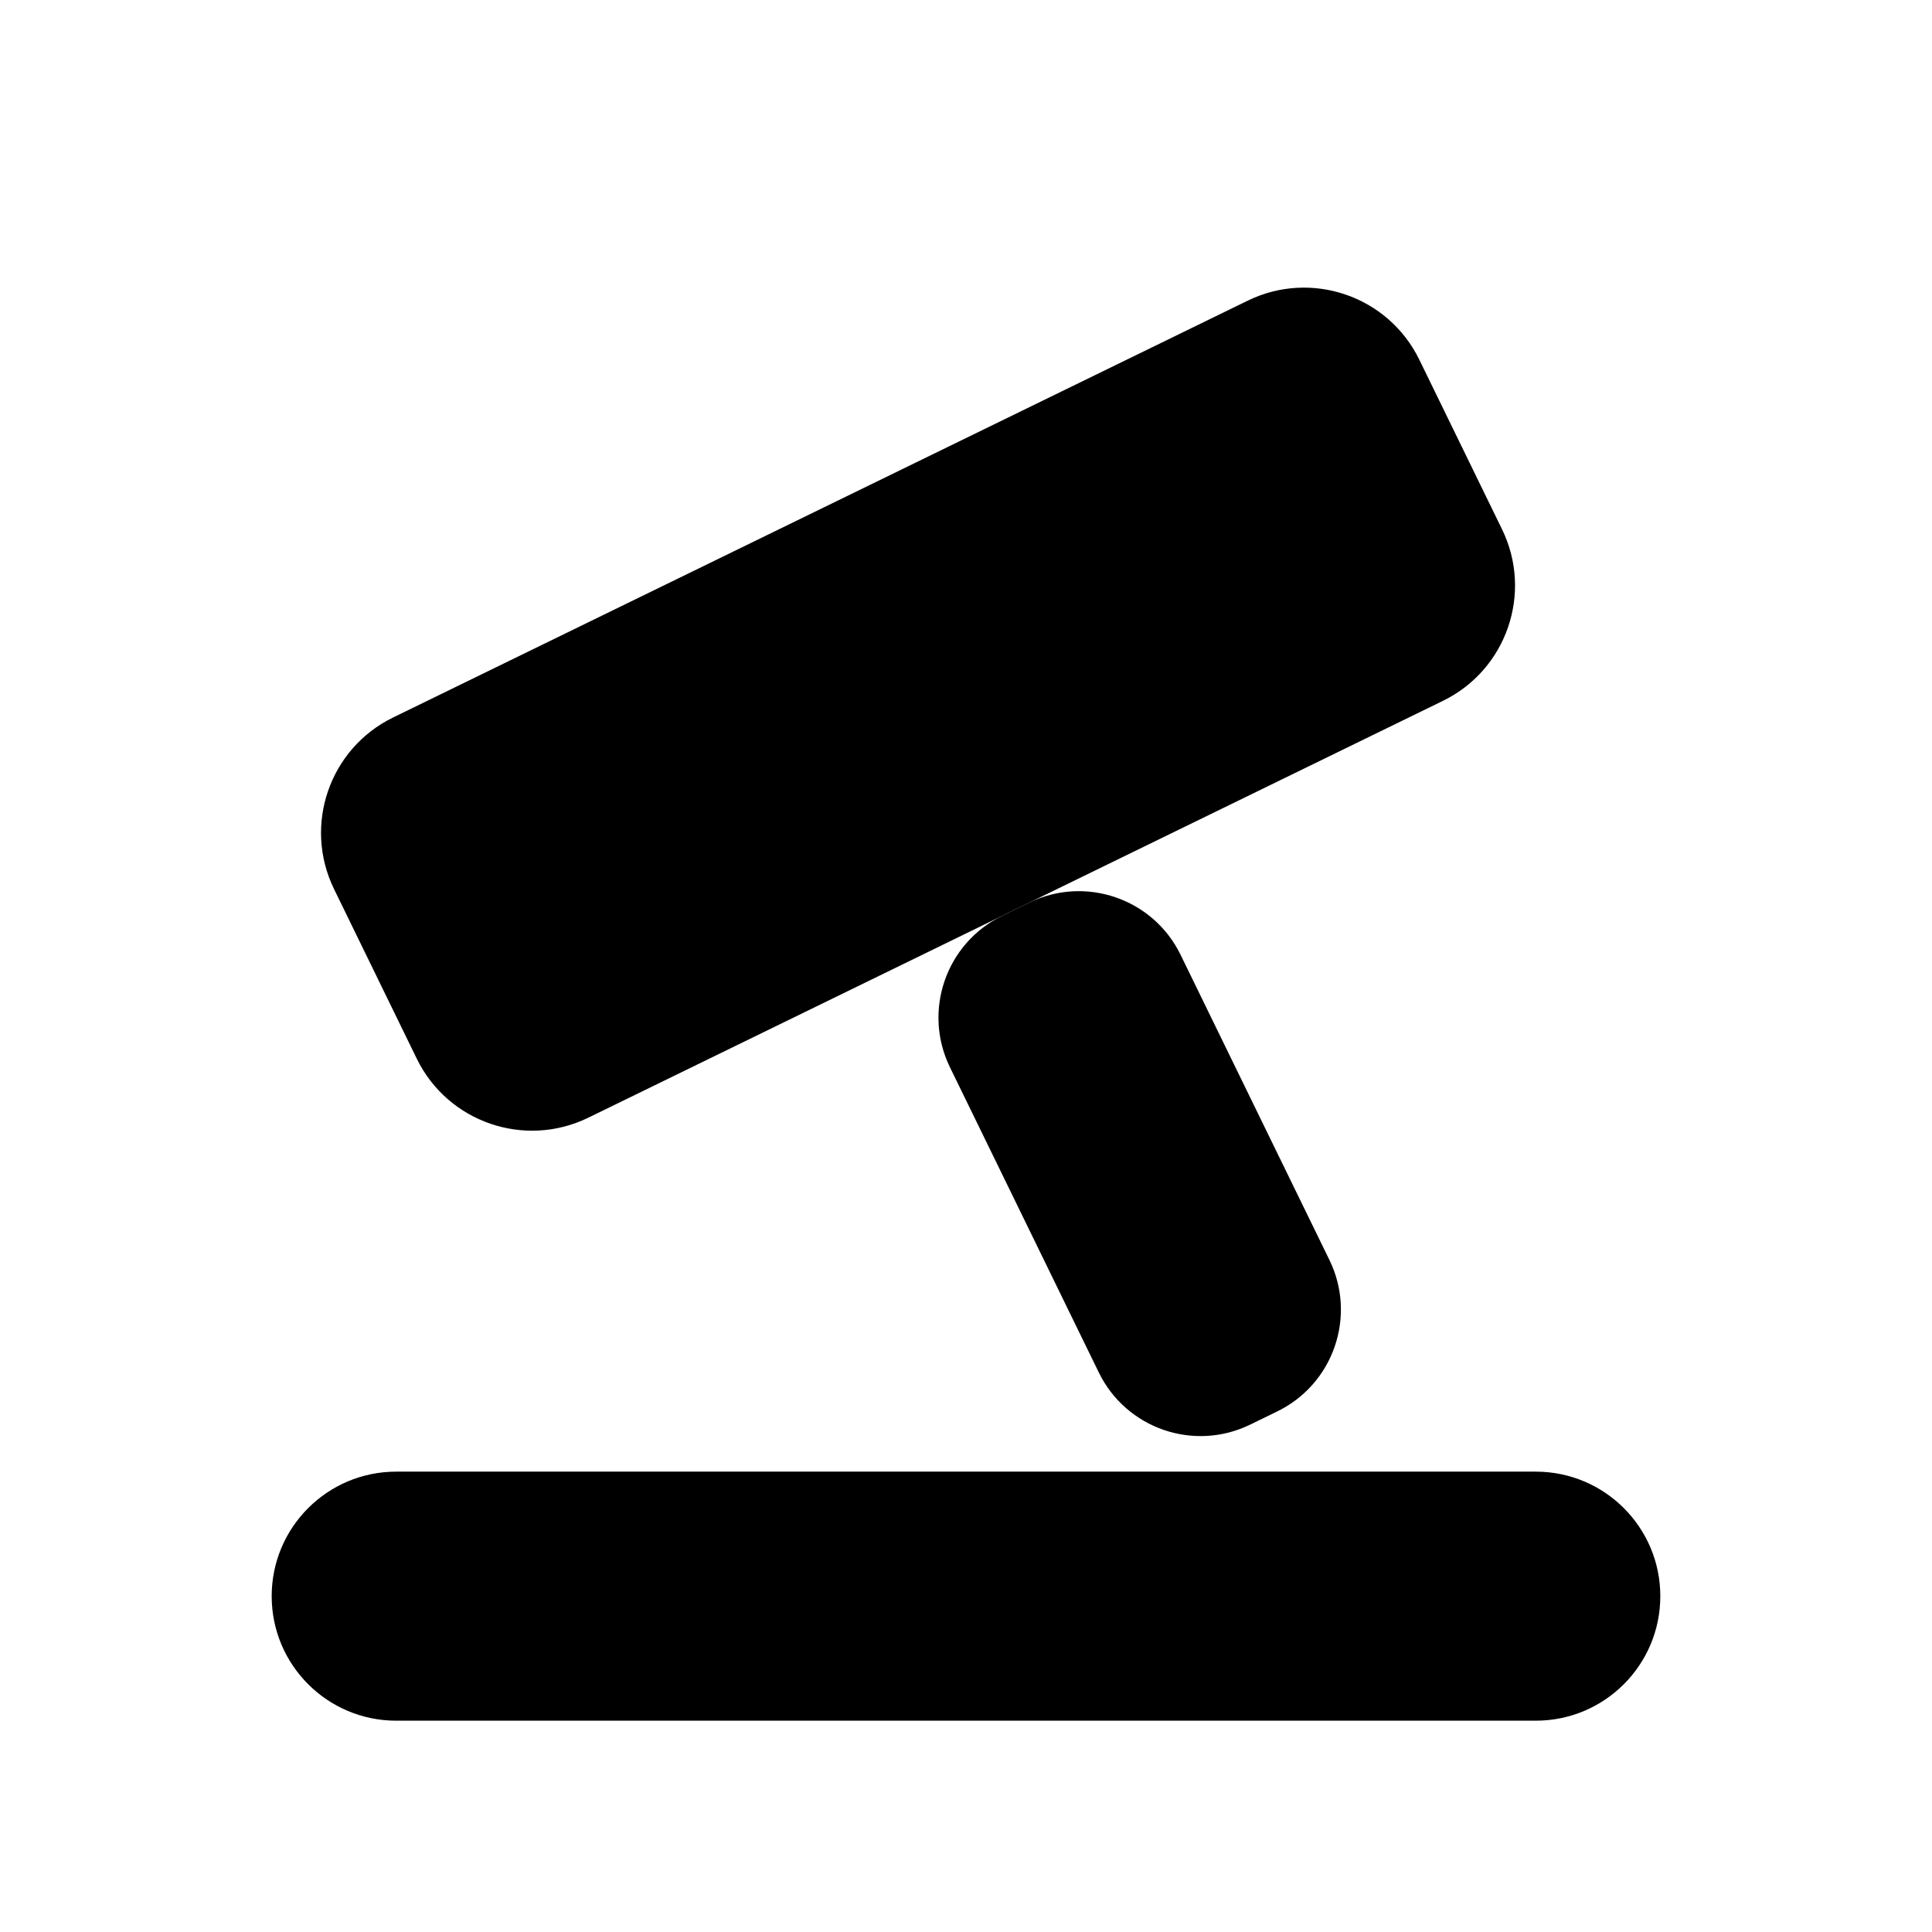
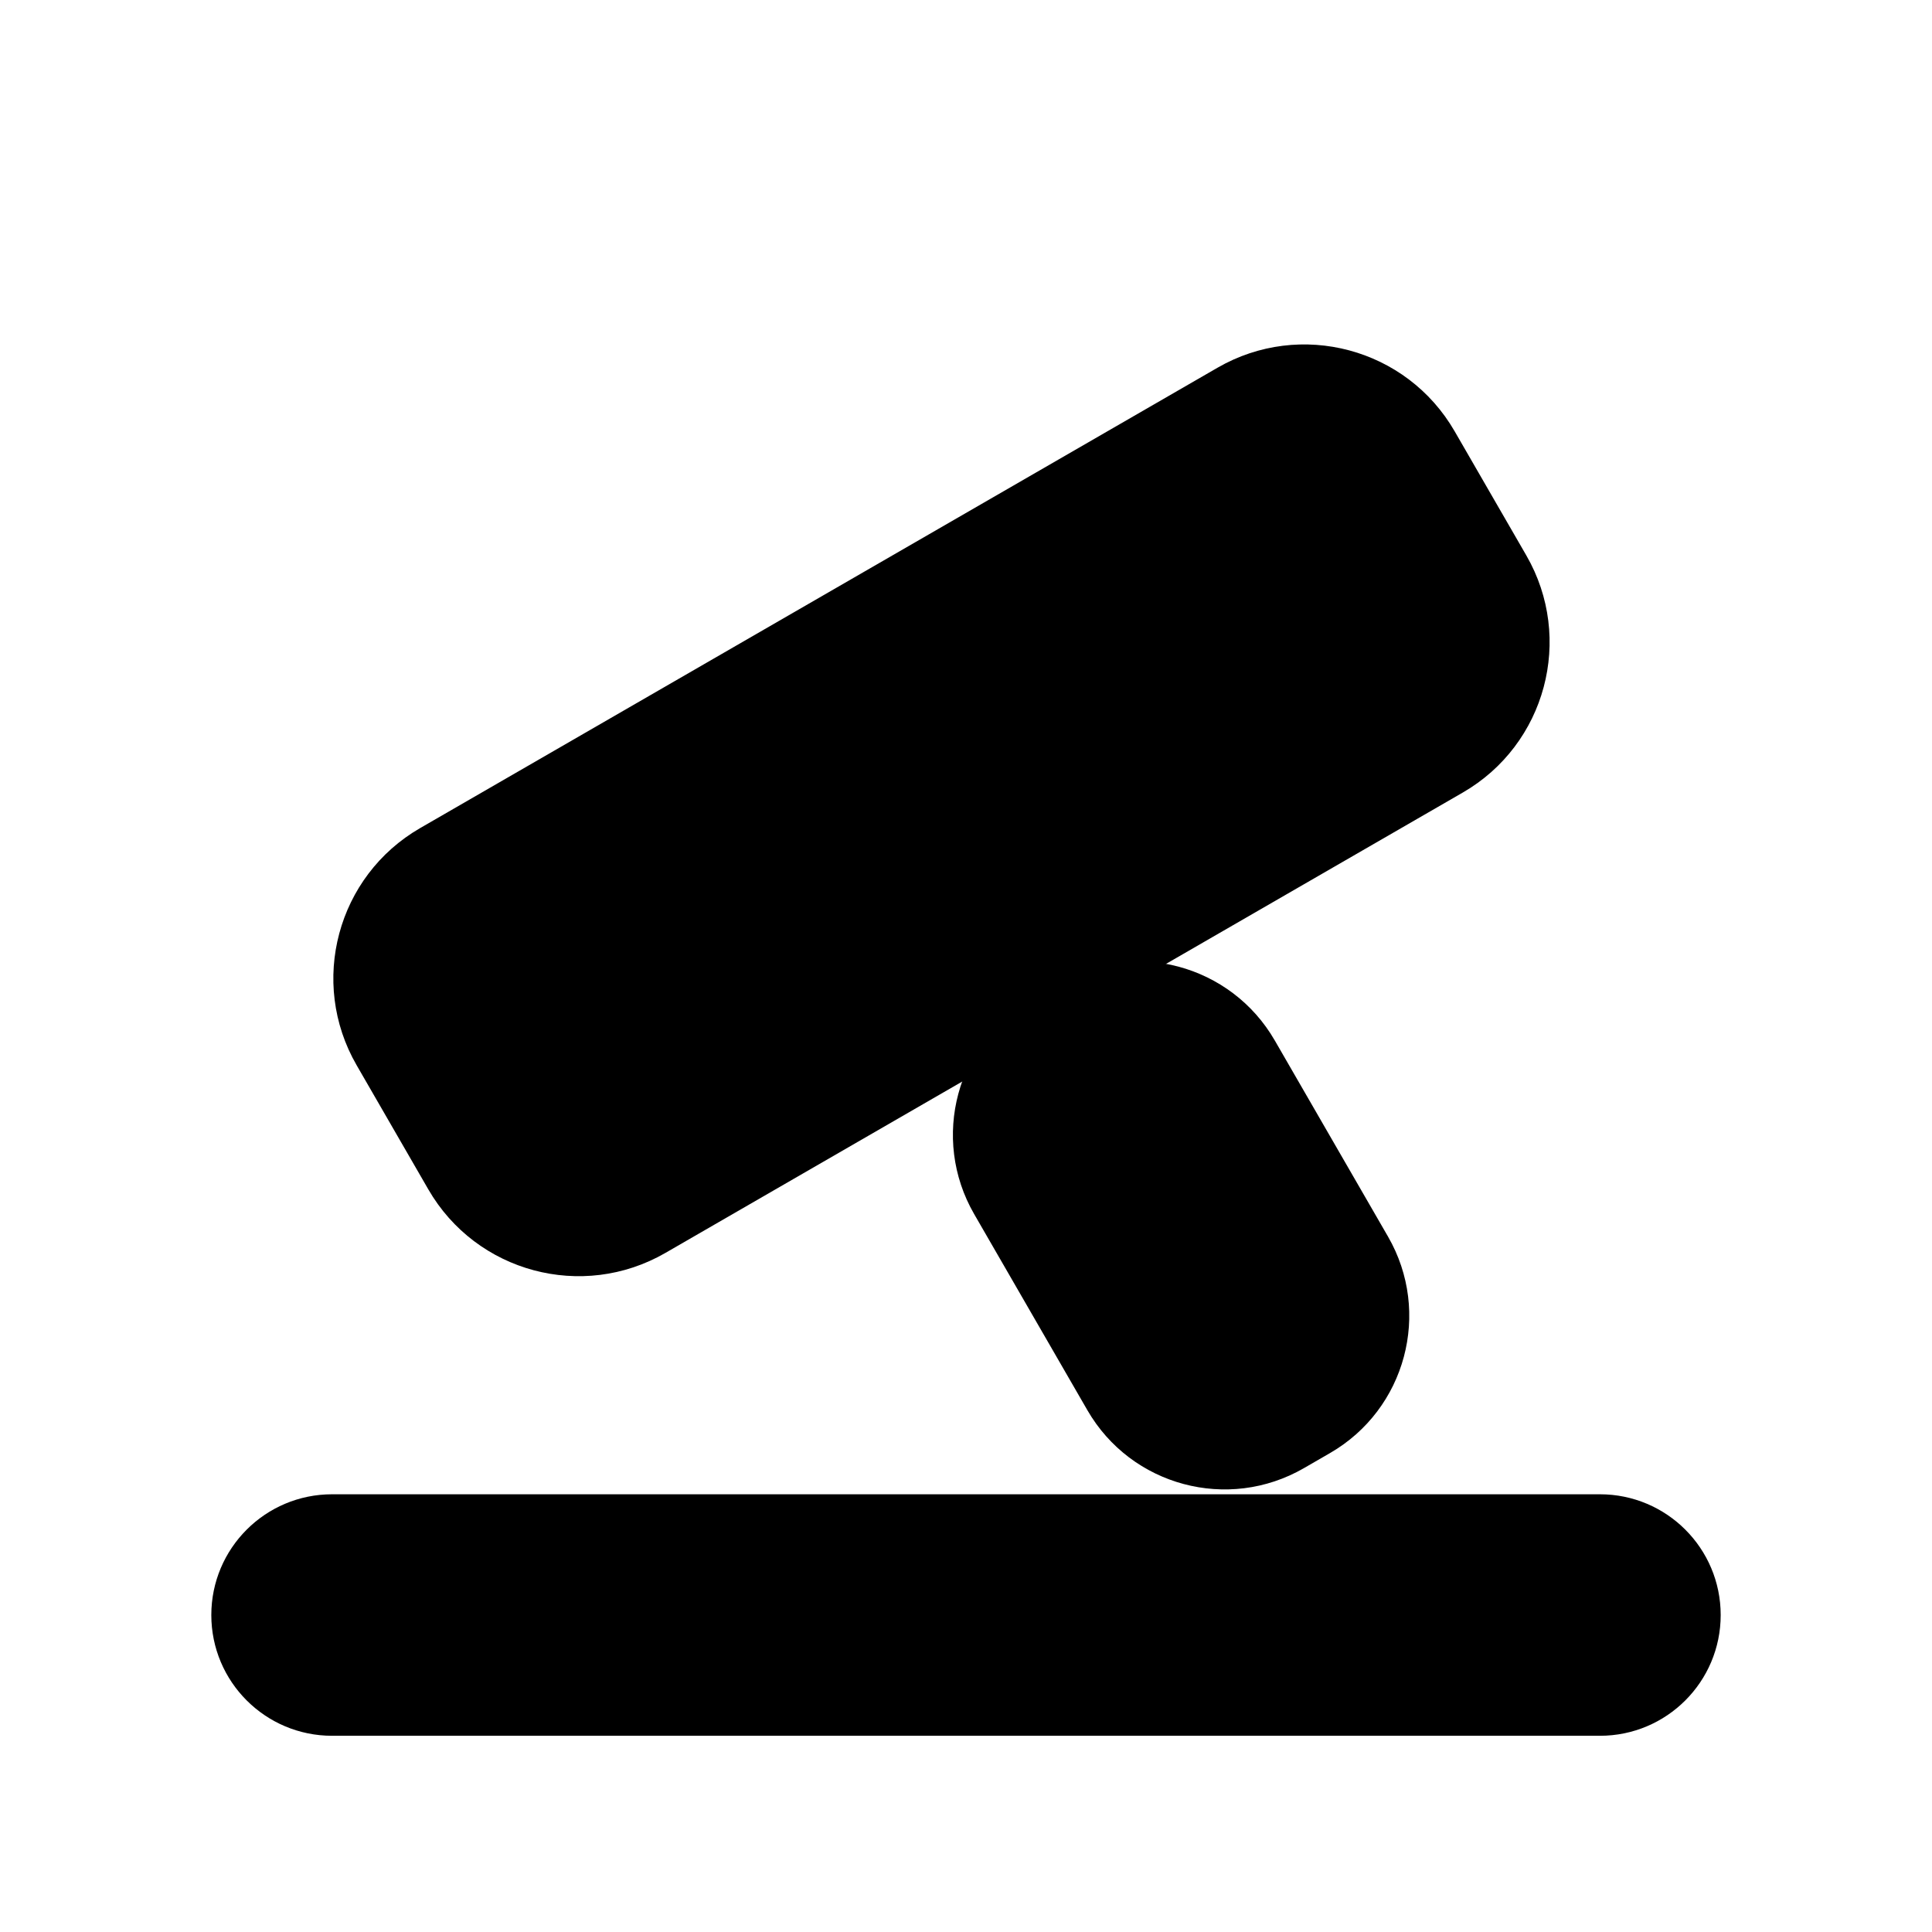
<svg xmlns="http://www.w3.org/2000/svg" viewBox="0 0 512 512" width="512" height="512">
  <g fill="black">
-     <g transform="rotate(-26 256 214)">
-       <rect x="96" y="126" width="320" height="118" rx="34" />
-       <rect x="222" y="244" width="68" height="150" rx="30" />
+     <g transform="rotate(-30 256 226)">
+       <rect x="88" y="148" width="336" height="130" rx="46" />
+       <rect x="210" y="268" width="92" height="144" rx="42" />
    </g>
-     <rect x="72" y="390" width="368" height="66" rx="33" />
+     <rect x="56" y="396" width="400" height="64" rx="32" />
  </g>
</svg>
